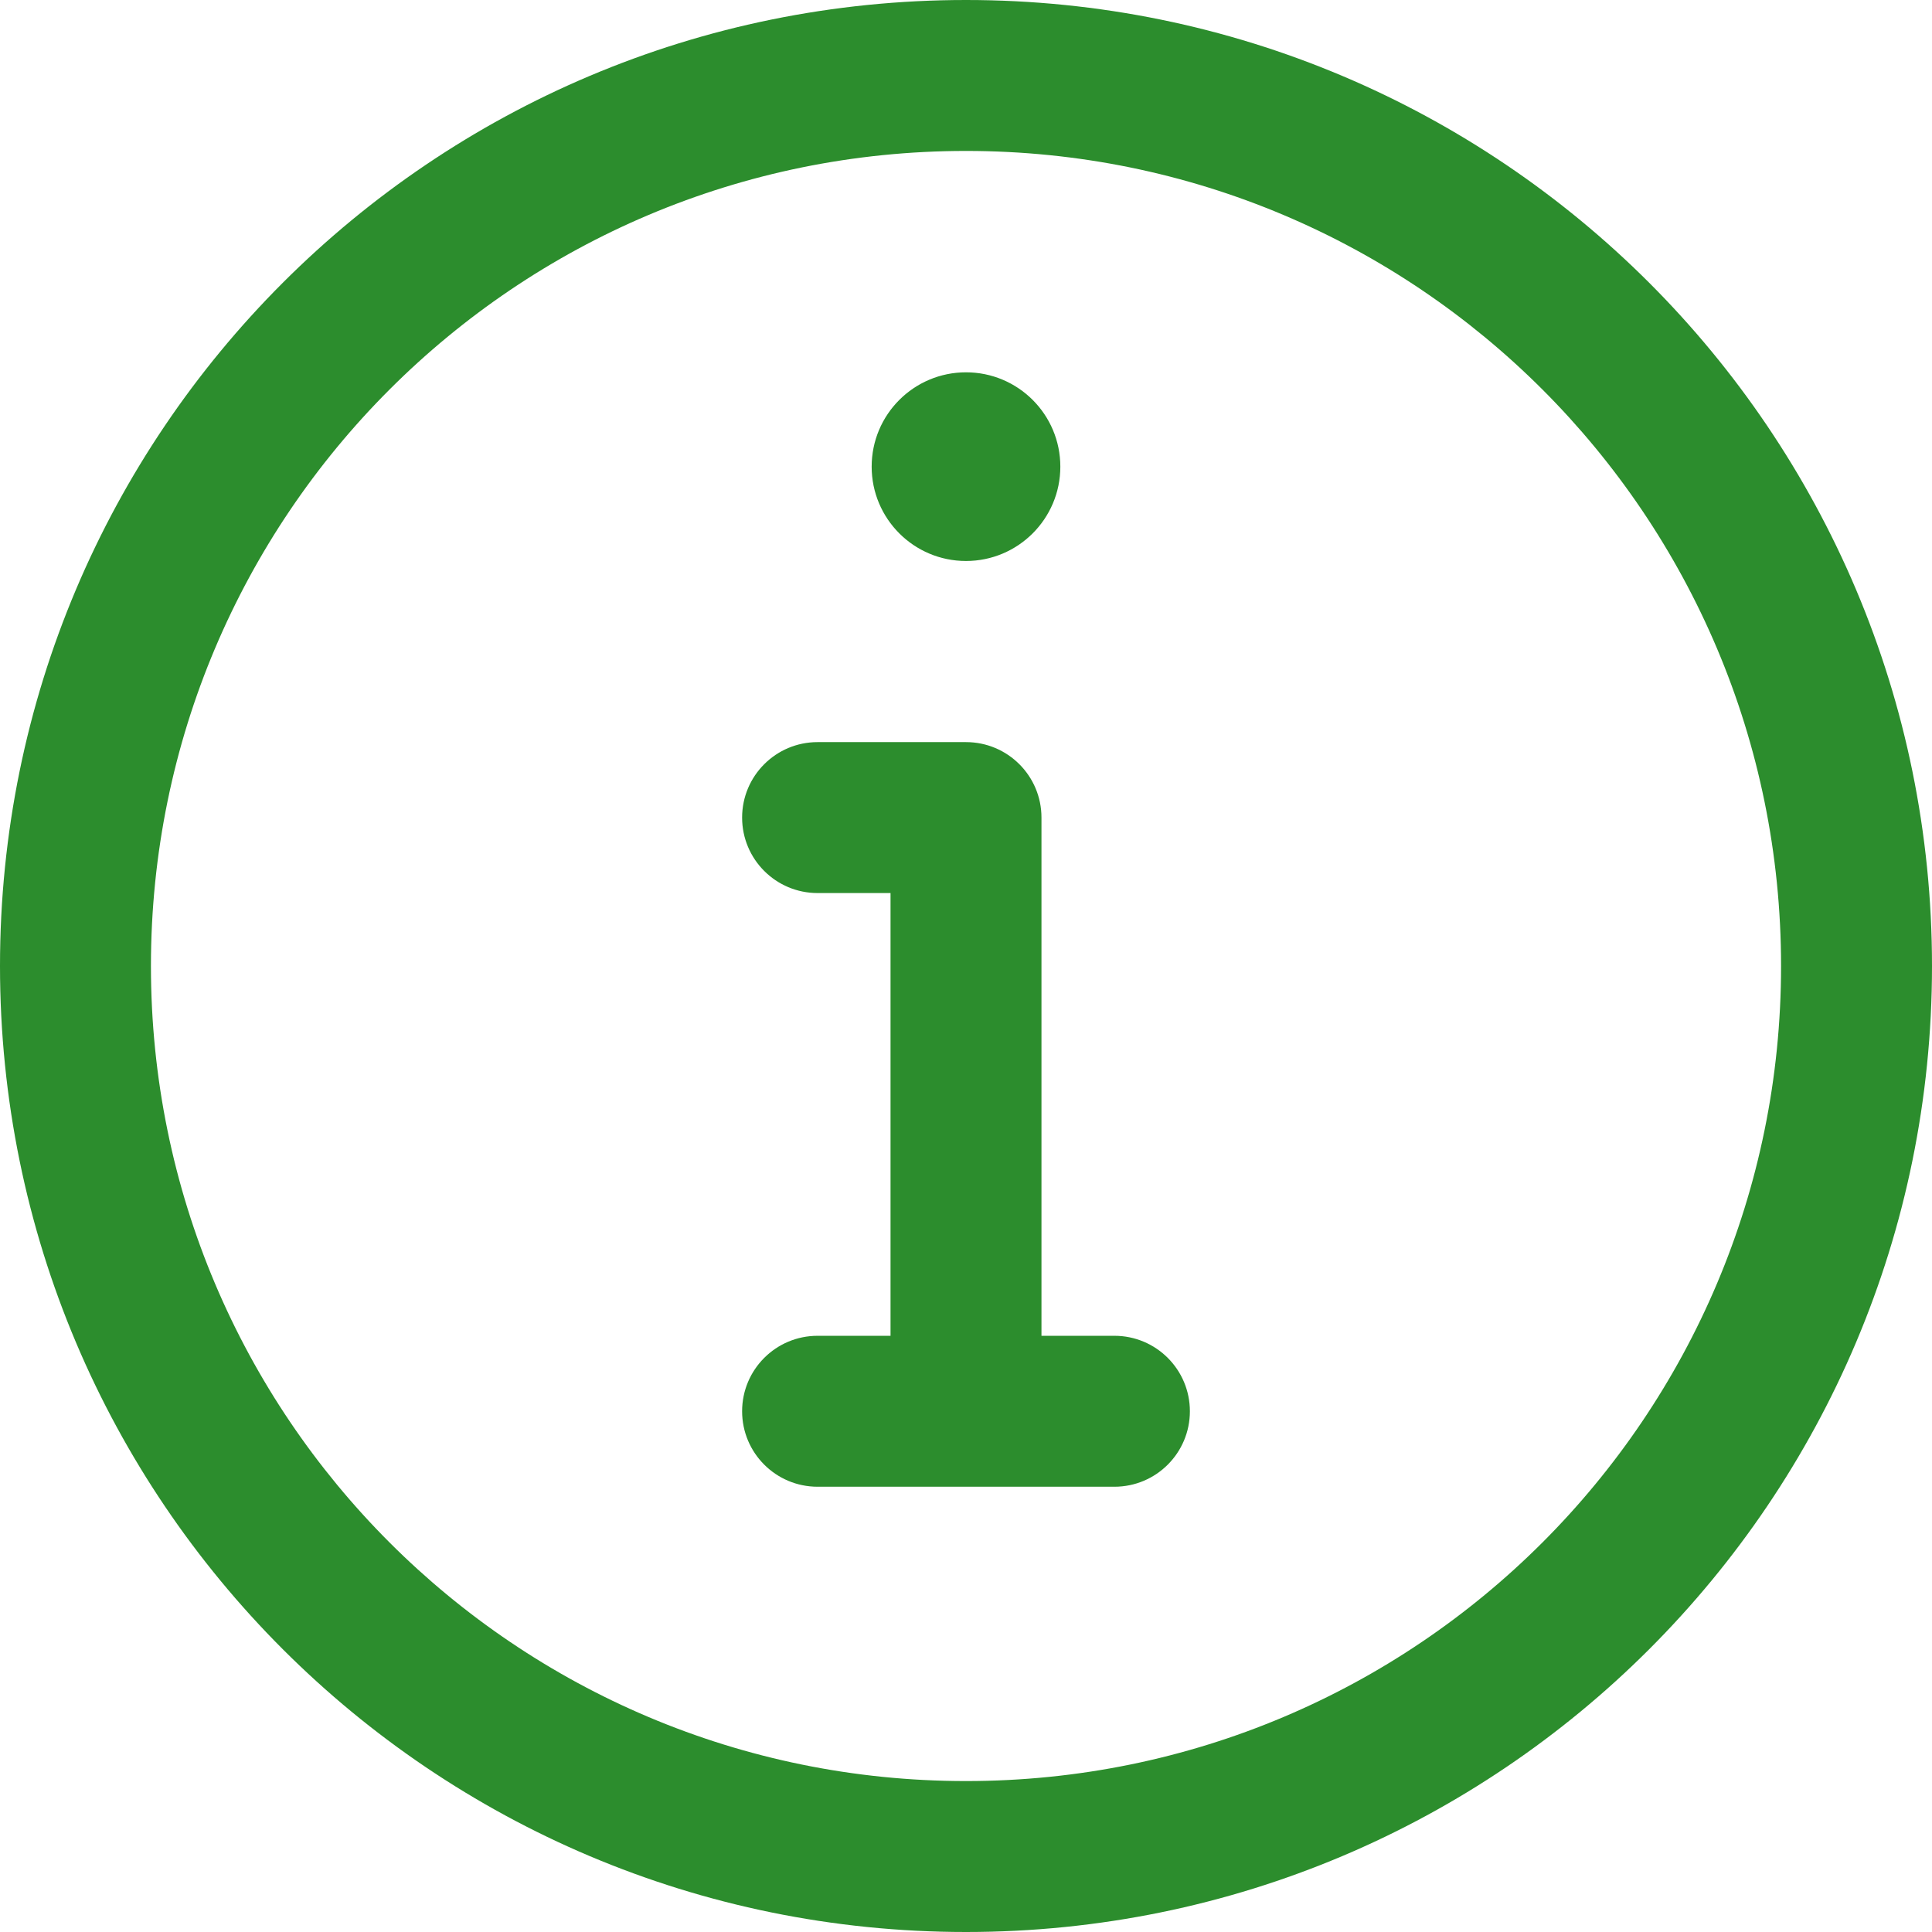
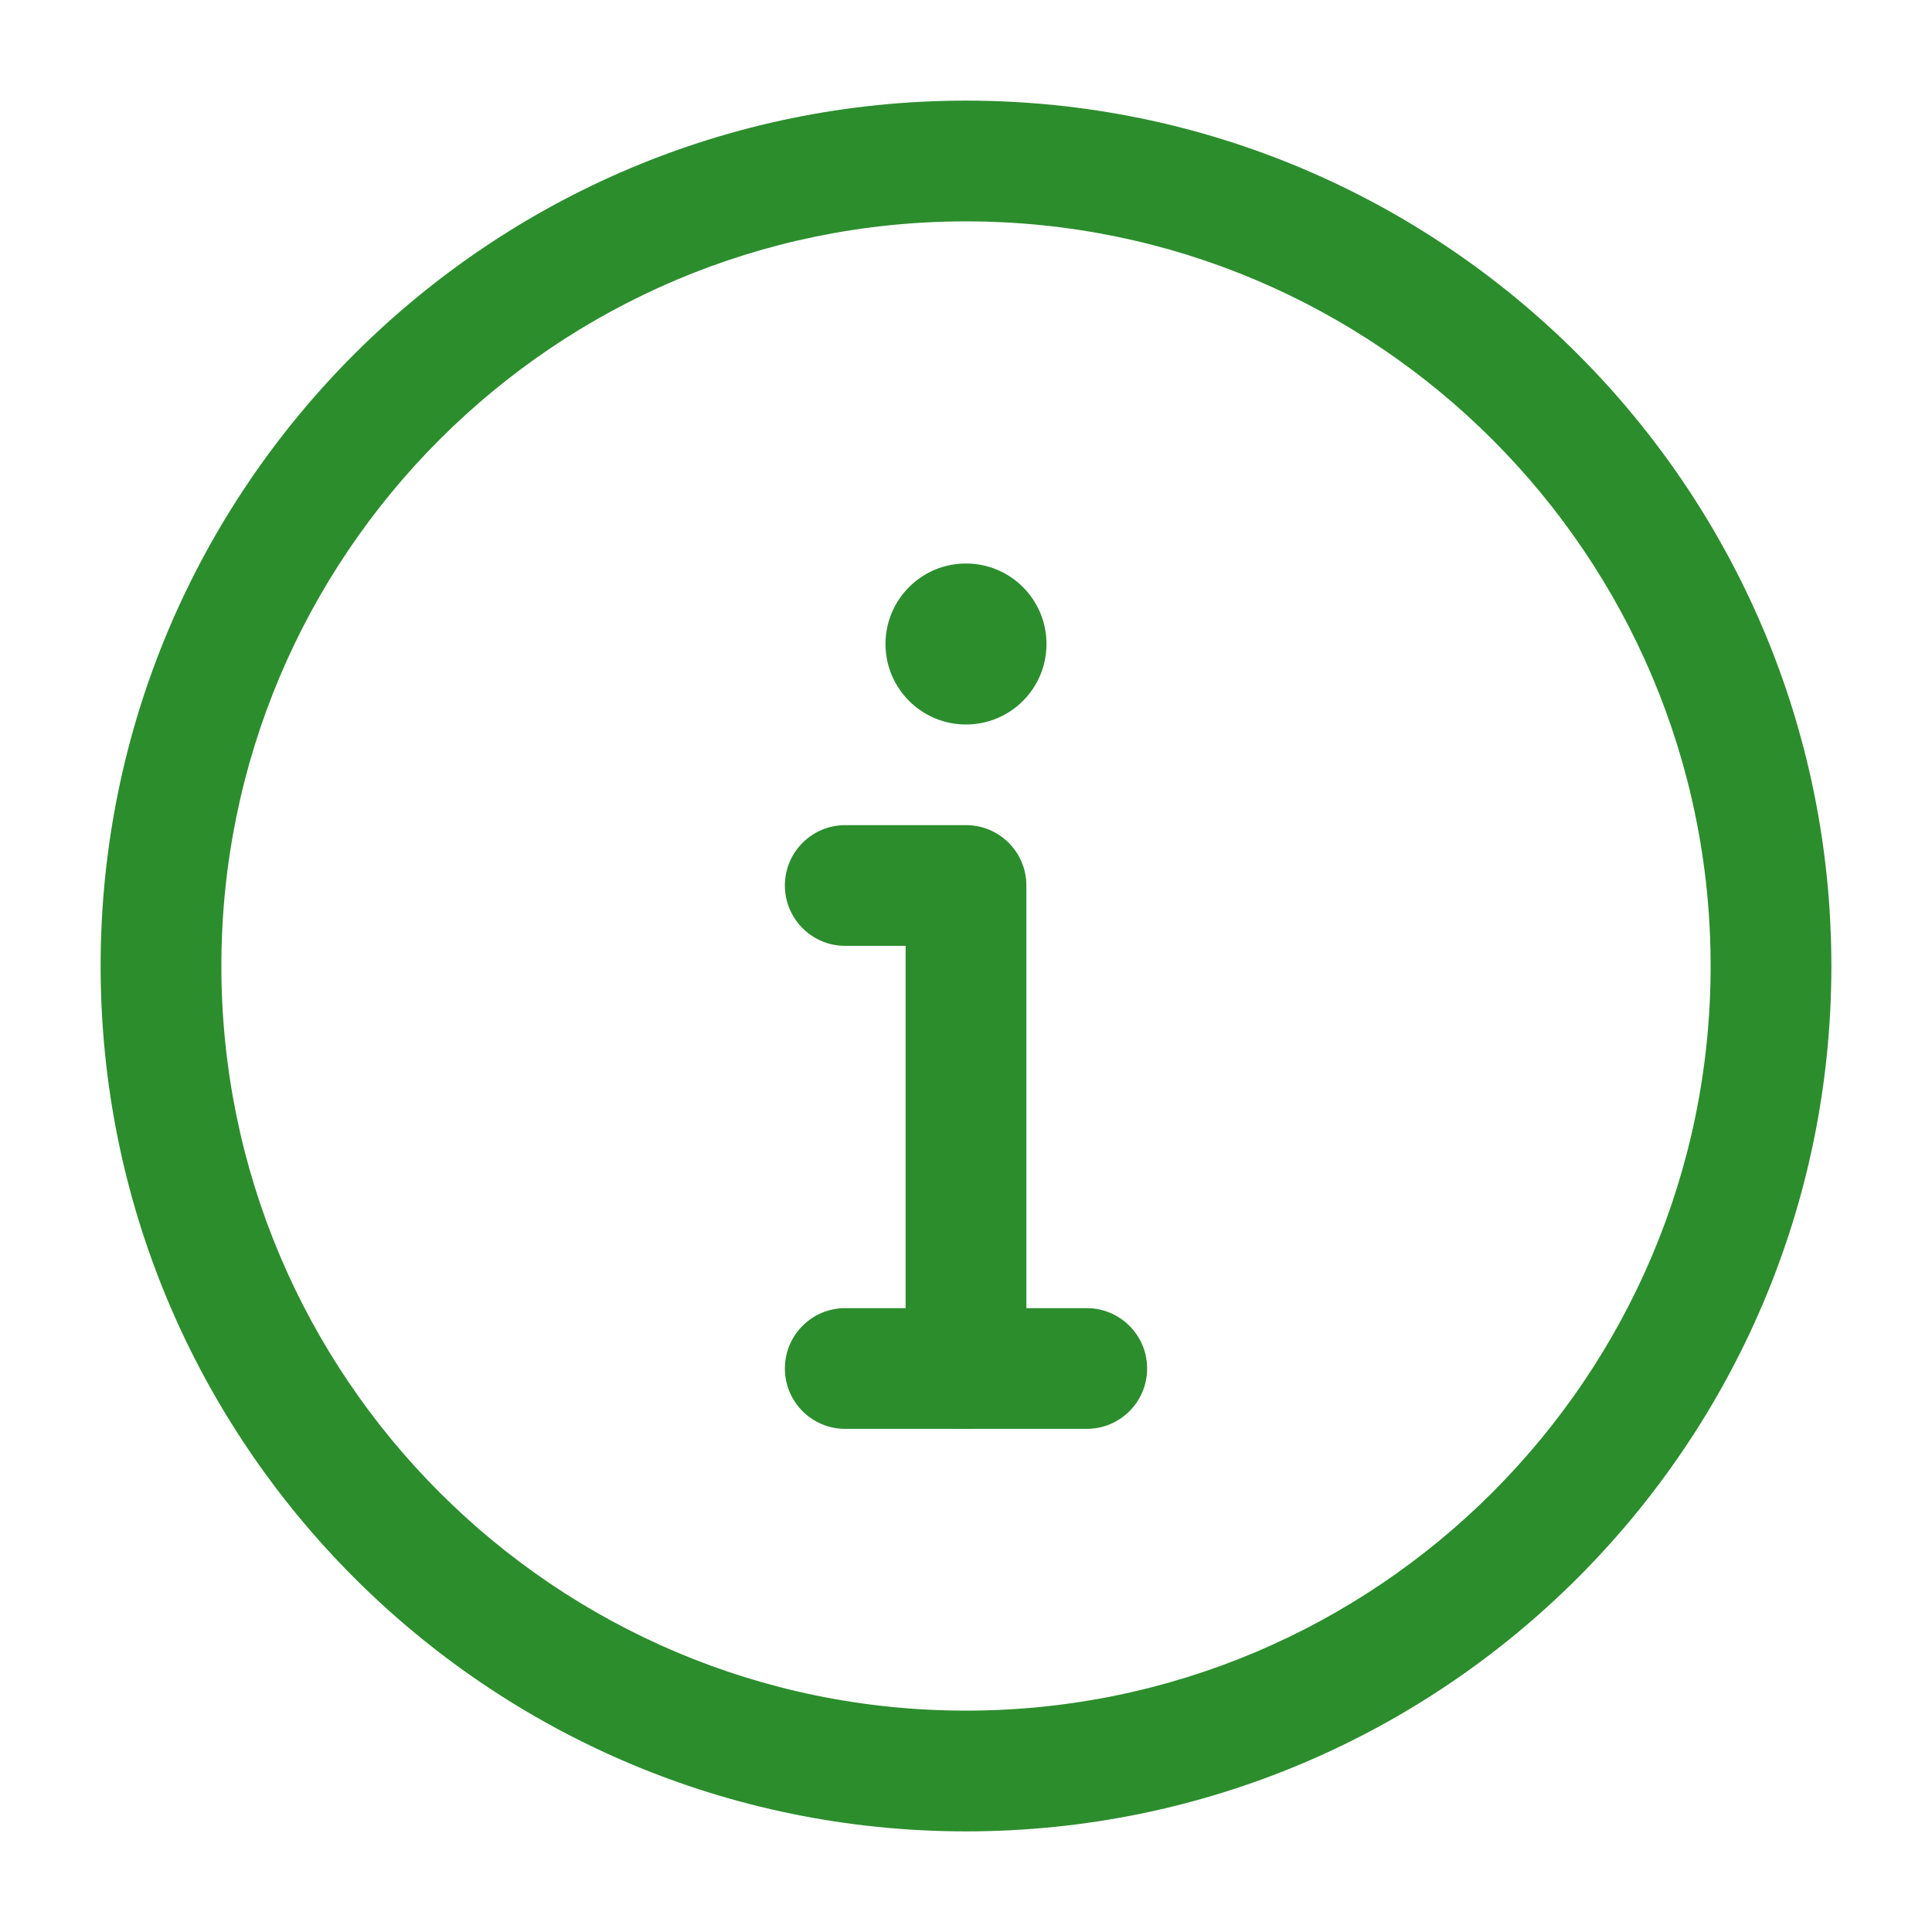
- <svg xmlns="http://www.w3.org/2000/svg" version="1.1" width="512" height="512" x="0" y="0" viewBox="0 0 512 512" style="enable-background:new 0 0 512 512" xml:space="preserve" class="">
+ <svg xmlns="http://www.w3.org/2000/svg" version="1.1" width="512" height="512" x="0" y="0" viewBox="0 0 24 24" style="enable-background:new 0 0 512 512" xml:space="preserve" fill-rule="evenodd" class="hovered-paths">
  <g>
-     <path d="M256 0C114.516 0 0 114.496 0 256c0 141.484 114.496 256 256 256 141.484 0 256-114.496 256-256C512 114.516 397.504 0 256 0zm0 472c-119.379 0-216-96.61-216-216 0-119.379 96.61-216 216-216 119.379 0 216 96.61 216 216 0 119.379-96.61 216-216 216zm59.332-98c0 11.047-8.953 20-20 20h-78.664c-11.047 0-20-8.953-20-20s8.953-20 20-20H236V236.668h-19.332c-11.047 0-20-8.953-20-20s8.953-20 20-20H256c11.047 0 20 8.953 20 20V354h19.332c11.047 0 20 8.953 20 20zM231 123.668c0-13.809 11.191-25 25-25s25 11.191 25 25c0 13.805-11.191 25-25 25s-25-11.195-25-25zm0 0" fill="#2c8d2d" opacity="1" data-original="#000000" class="" />
+     <circle cx="12" cy="8" r="1" fill="#2c8d2d" opacity="1" data-original="#000000" class="hovered-path" />
+     <path d="M12 1.25C6.067 1.25 1.25 6.067 1.25 12S6.067 22.75 12 22.75 22.75 17.933 22.75 12 17.933 1.25 12 1.25zm0 1.5c5.105 0 9.25 4.145 9.25 9.25s-4.145 9.25-9.25 9.25S2.75 17.105 2.75 12 6.895 2.75 12 2.75z" fill="#2c8d2d" opacity="1" data-original="#000000" class="hovered-path" />
+     <path d="M12.75 17v-6a.75.75 0 0 0-.75-.75h-1.5a.75.75 0 0 0 0 1.5h.75V17a.75.75 0 0 0 1.5 0z" fill="#2c8d2d" opacity="1" data-original="#000000" class="hovered-path" />
+     <path d="M13.5 16.25h-3a.75.75 0 0 0 0 1.5h3a.75.75 0 0 0 0-1.5z" fill="#2c8d2d" opacity="1" data-original="#000000" class="hovered-path" />
  </g>
</svg>
